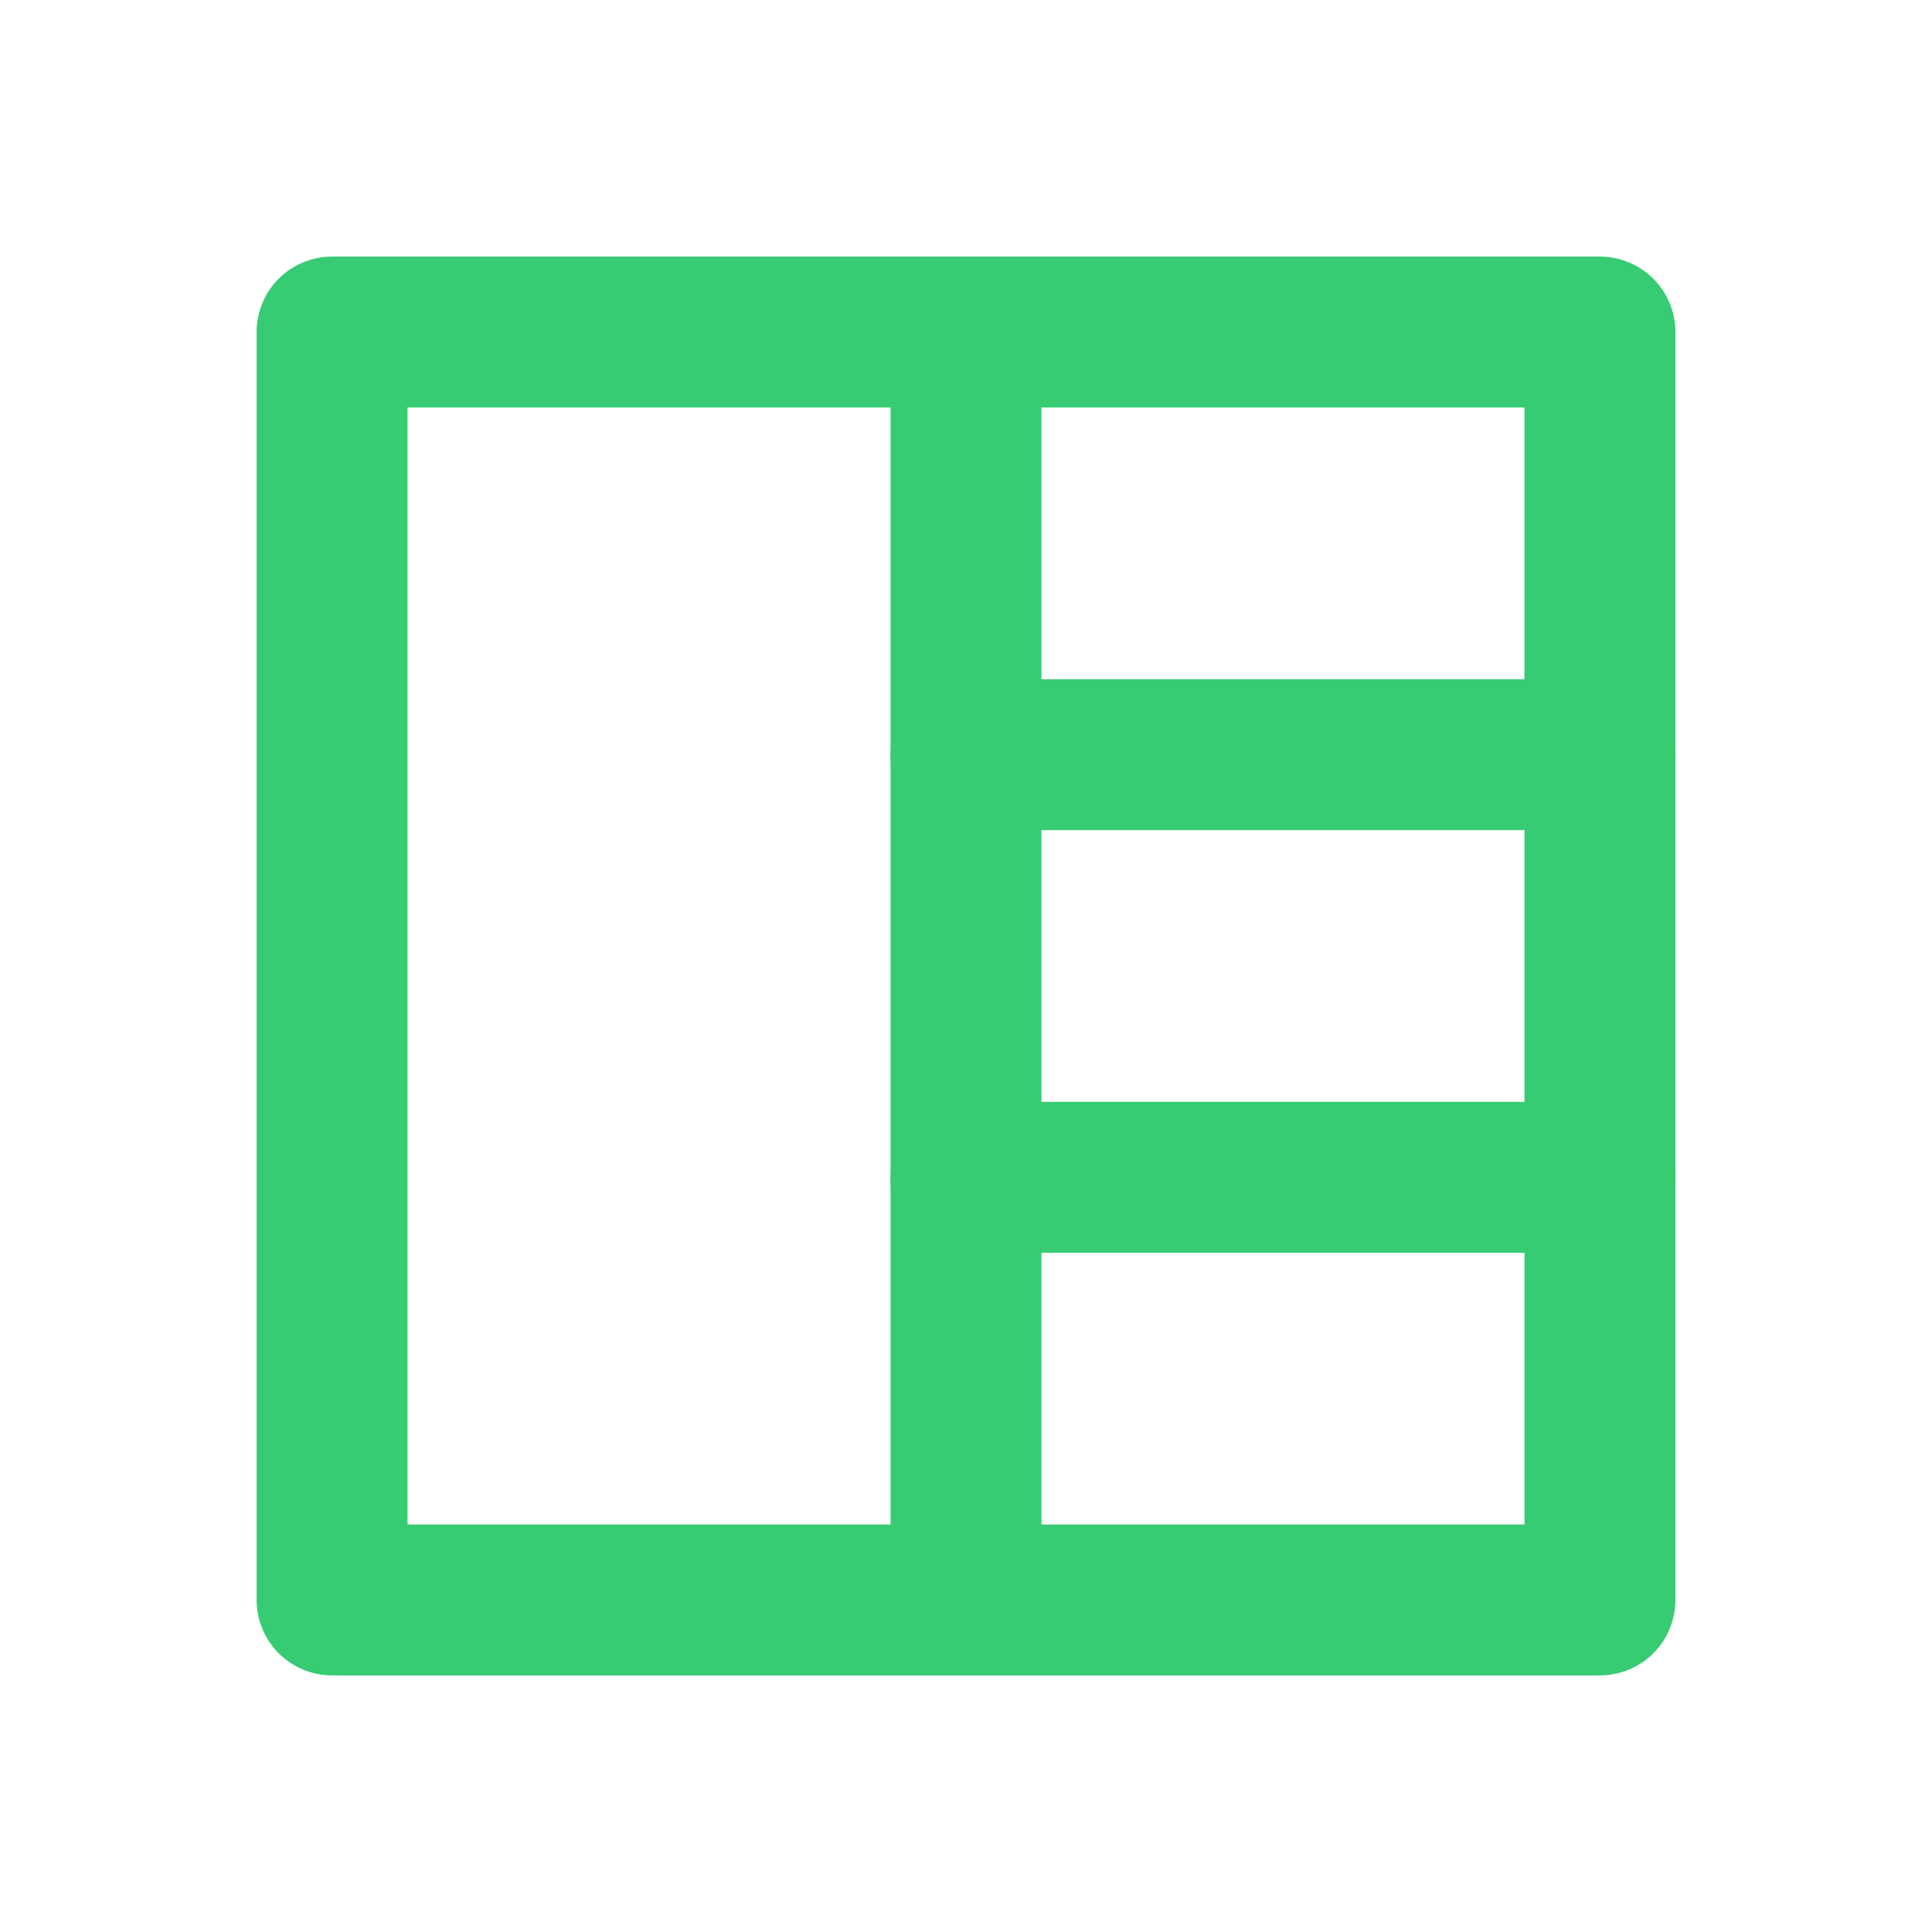
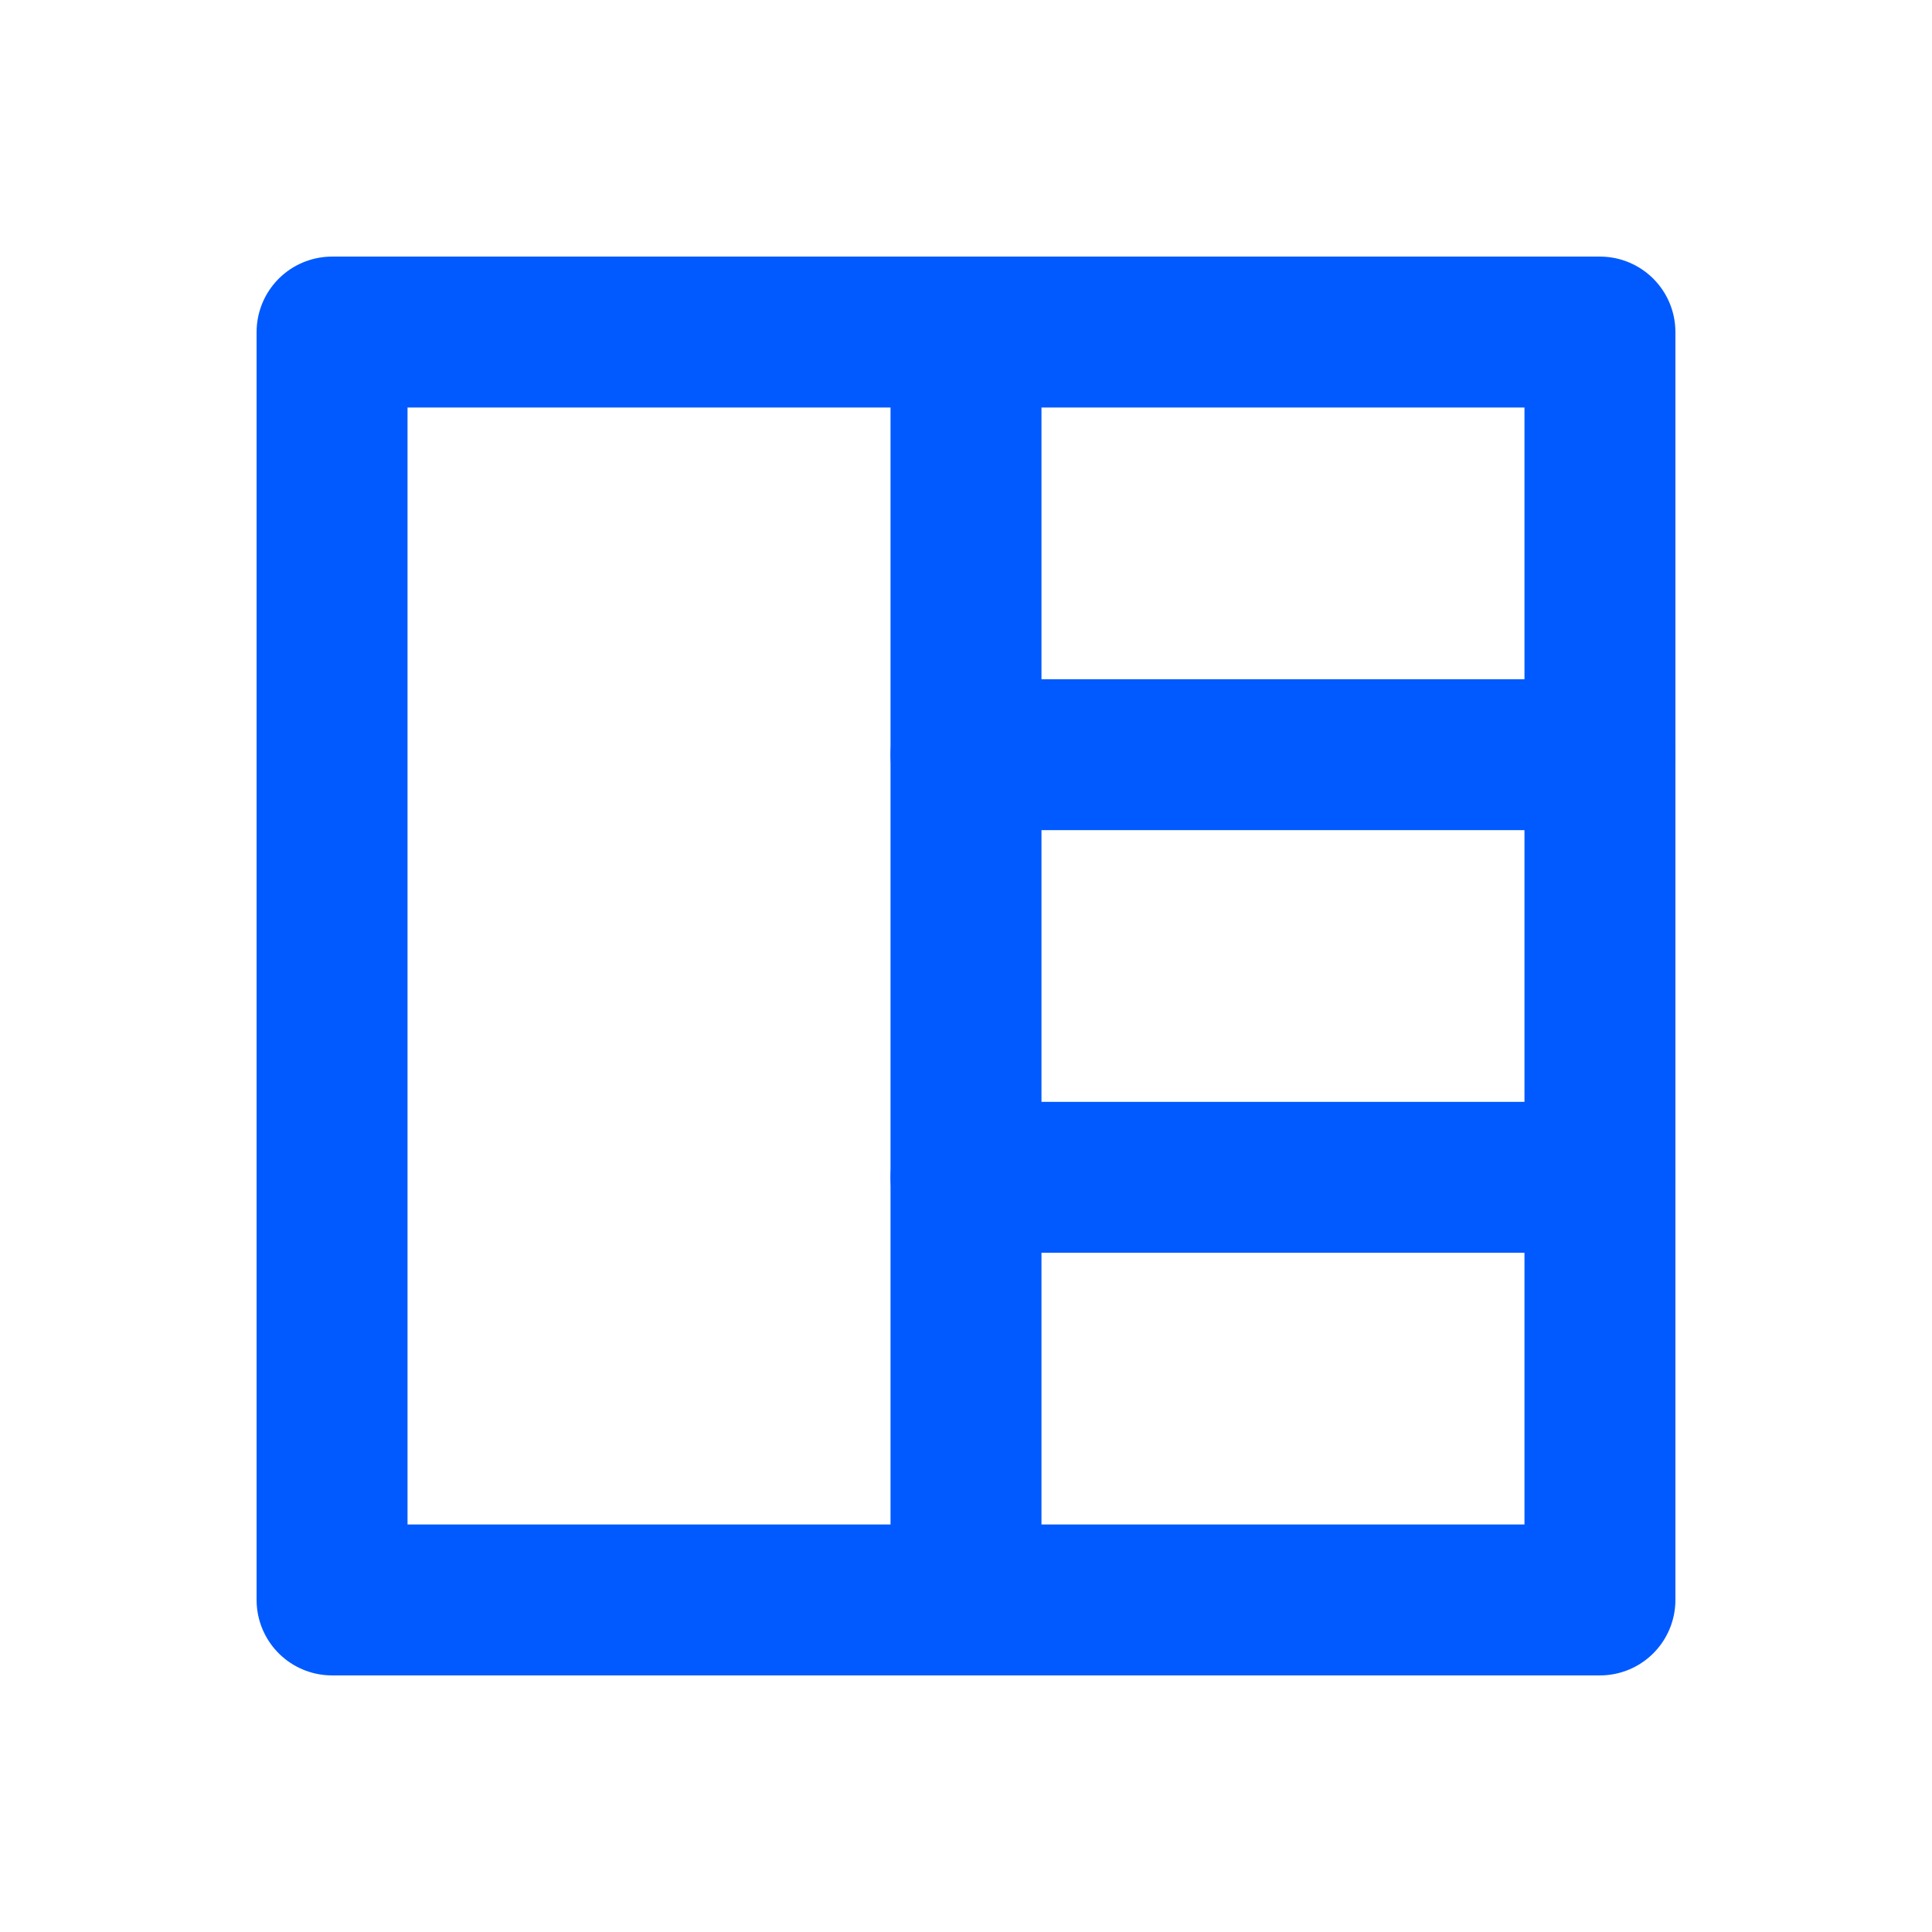
<svg xmlns="http://www.w3.org/2000/svg" enable-background="new 0 0 64 64" id="Layer_1" version="1.1" viewBox="0 0 64 64" xml:space="preserve">
-   <rect fill="none" height="42" stroke="#37CC73" stroke-linecap="round" stroke-linejoin="round" stroke-miterlimit="10" stroke-width="5" width="42" x="11" y="11" />
-   <line fill="none" stroke="#37CC73" stroke-linecap="round" stroke-linejoin="round" stroke-miterlimit="10" stroke-width="5" x1="32" x2="32" y1="11" y2="53" />
-   <line fill="none" stroke="#37CC73" stroke-linecap="round" stroke-linejoin="round" stroke-miterlimit="10" stroke-width="5" x1="32" x2="53" y1="25" y2="25" />
-   <line fill="none" stroke="#37CC73" stroke-linecap="round" stroke-linejoin="round" stroke-miterlimit="10" stroke-width="5" x1="32" x2="53" y1="39" y2="39" />
+   <rect fill="none" height="42" stroke="#005AFF" stroke-linecap="round" stroke-linejoin="round" stroke-miterlimit="10" stroke-width="5" width="42" x="11" y="11" />
+   <line fill="none" stroke="#005AFF" stroke-linecap="round" stroke-linejoin="round" stroke-miterlimit="10" stroke-width="5" x1="32" x2="32" y1="11" y2="53" />
+   <line fill="none" stroke="#005AFF" stroke-linecap="round" stroke-linejoin="round" stroke-miterlimit="10" stroke-width="5" x1="32" x2="53" y1="25" y2="25" />
+   <line fill="none" stroke="#005AFF" stroke-linecap="round" stroke-linejoin="round" stroke-miterlimit="10" stroke-width="5" x1="32" x2="53" y1="39" y2="39" />
</svg>
